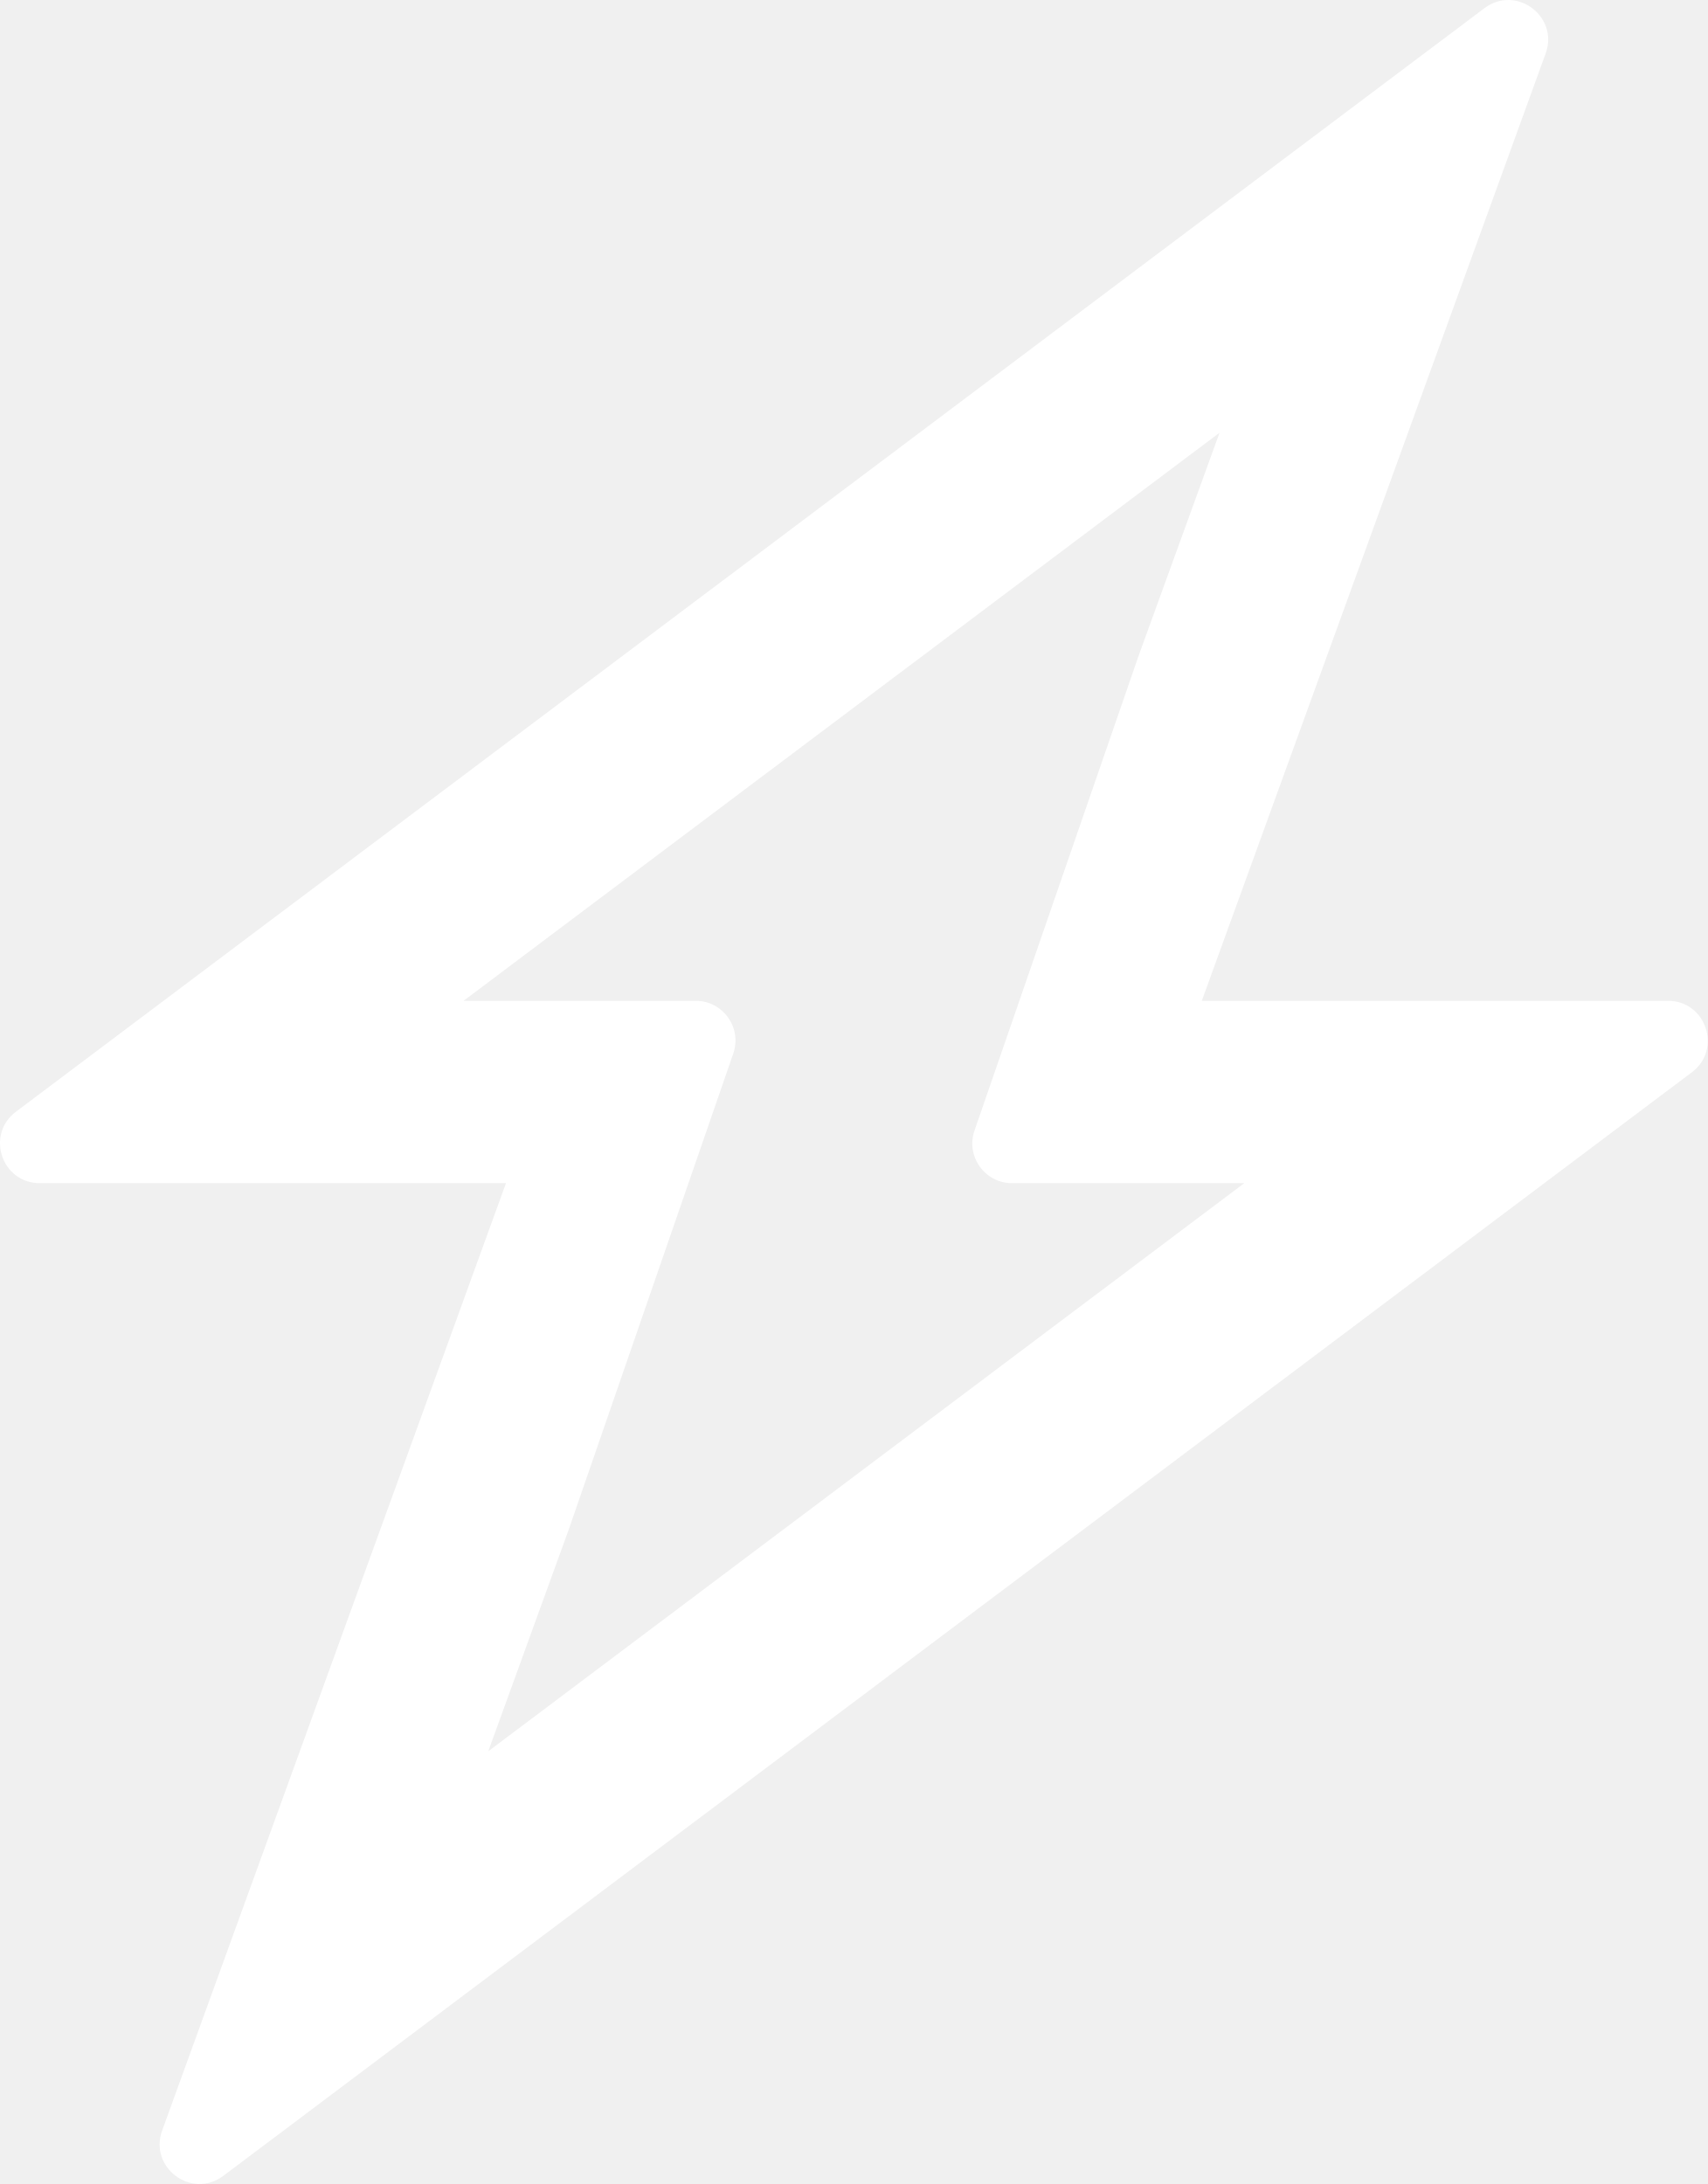
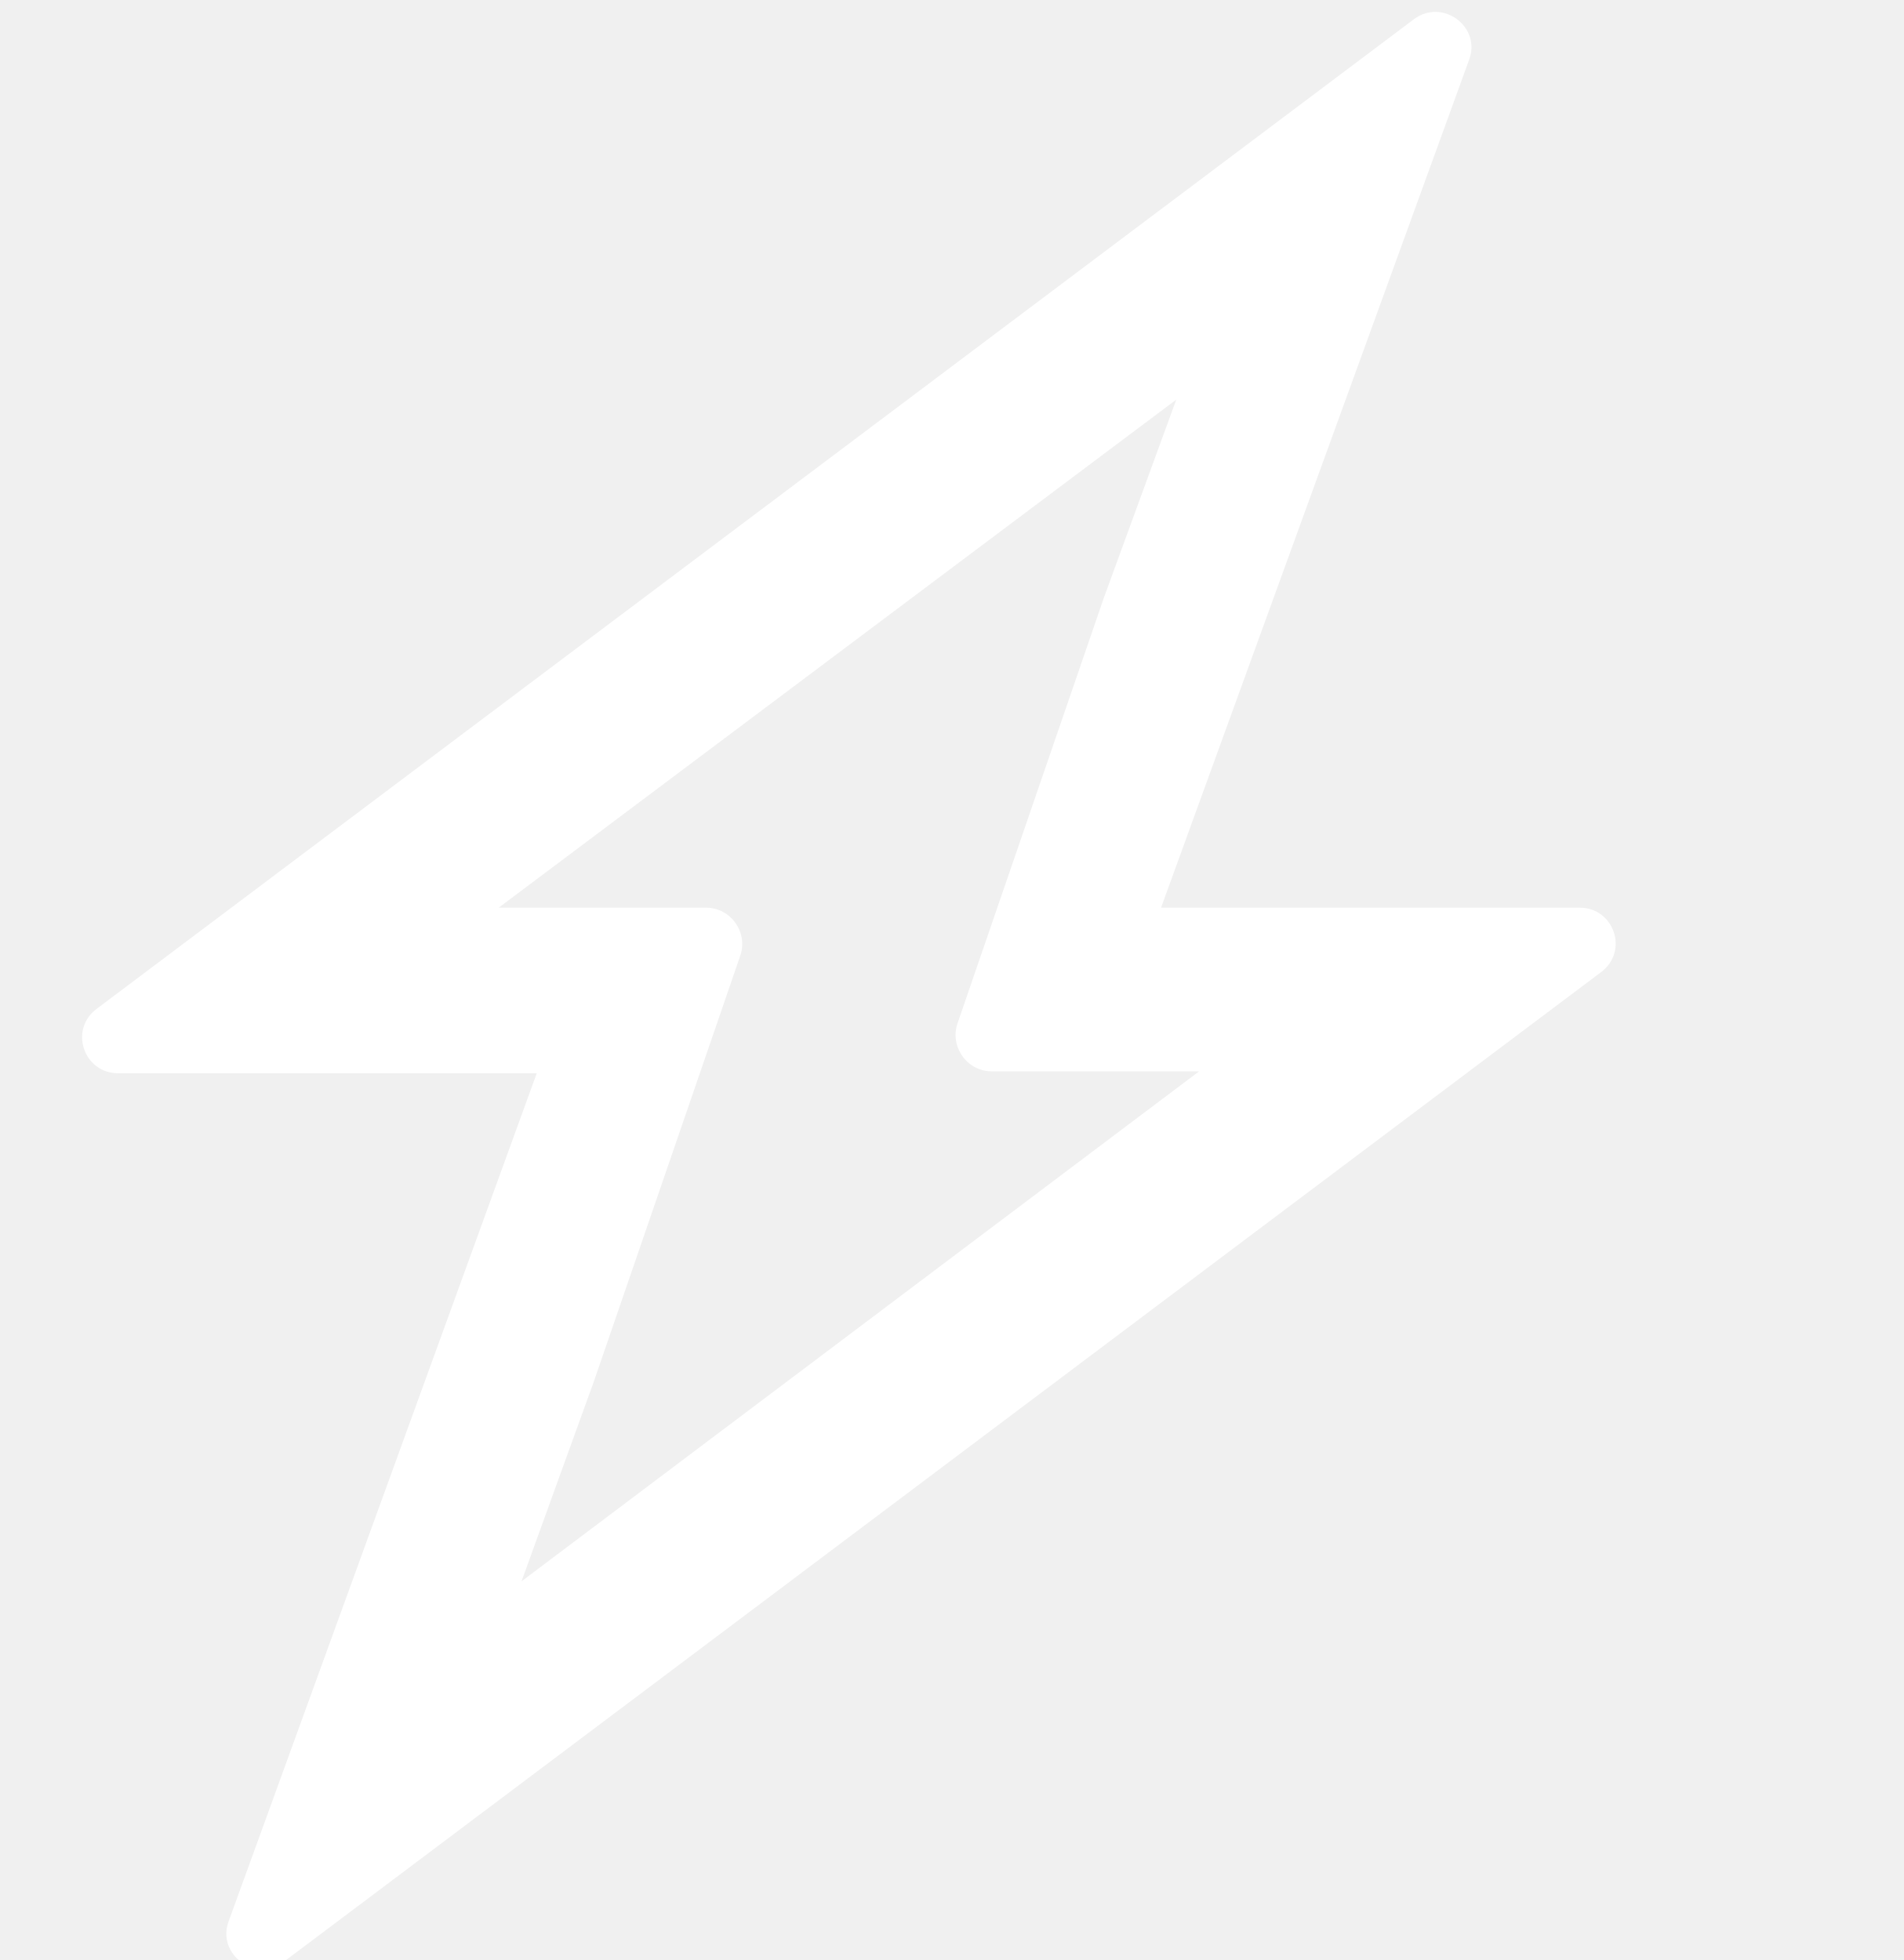
- <svg xmlns="http://www.w3.org/2000/svg" width="43" height="55" viewBox="0 0 43 55" fill="none">
-   <path fill-rule="evenodd" clip-rule="evenodd" d="M37.381 0.206C38.176 -0.392 39.261 0.411 38.922 1.346L30.263 25.204H42.003C42.963 25.204 43.371 26.427 42.603 27.004L5.624 54.794C4.829 55.392 3.744 54.589 4.083 53.654L12.741 29.796H1.002C0.041 29.796 -0.367 28.574 0.401 27.997L37.381 0.206ZM24.54 28.469C24.315 29.119 24.798 29.796 25.485 29.796L31.333 29.796L12.295 44.103L14.325 38.509L18.465 26.531C18.689 25.881 18.207 25.204 17.52 25.204H11.672L30.71 10.897L28.68 16.491L24.54 28.469Z" fill="white" />
+ <svg xmlns="http://www.w3.org/2000/svg" version="1.1" id="Слой_1" x="0px" y="0px" viewBox="0 0 100 103" style="enable-background:new 0 0 100 103;" xml:space="preserve">
+   <style type="text/css">
+ 	.st0{fill-rule:evenodd;clip-rule:evenodd;fill:#FFFFFF;}
+ </style>
+   <path class="st0" d="M74.3,1c1.5-1.1,3.5,0.4,2.9,2.1L61,47.7h22c1.8,0,2.6,2.3,1.1,3.4l-69.2,52c-1.5,1.1-3.5-0.4-2.9-2.1  l16.2-44.6h-22c-1.8,0-2.6-2.3-1.1-3.4L74.3,1z M50.3,53.8c-0.4,1.2,0.5,2.5,1.8,2.5H63L27.4,83.1l3.8-10.5l7.7-22.4  c0.4-1.2-0.5-2.5-1.8-2.5H26.2L61.8,21L58,31.4L50.3,53.8z" />
</svg>
